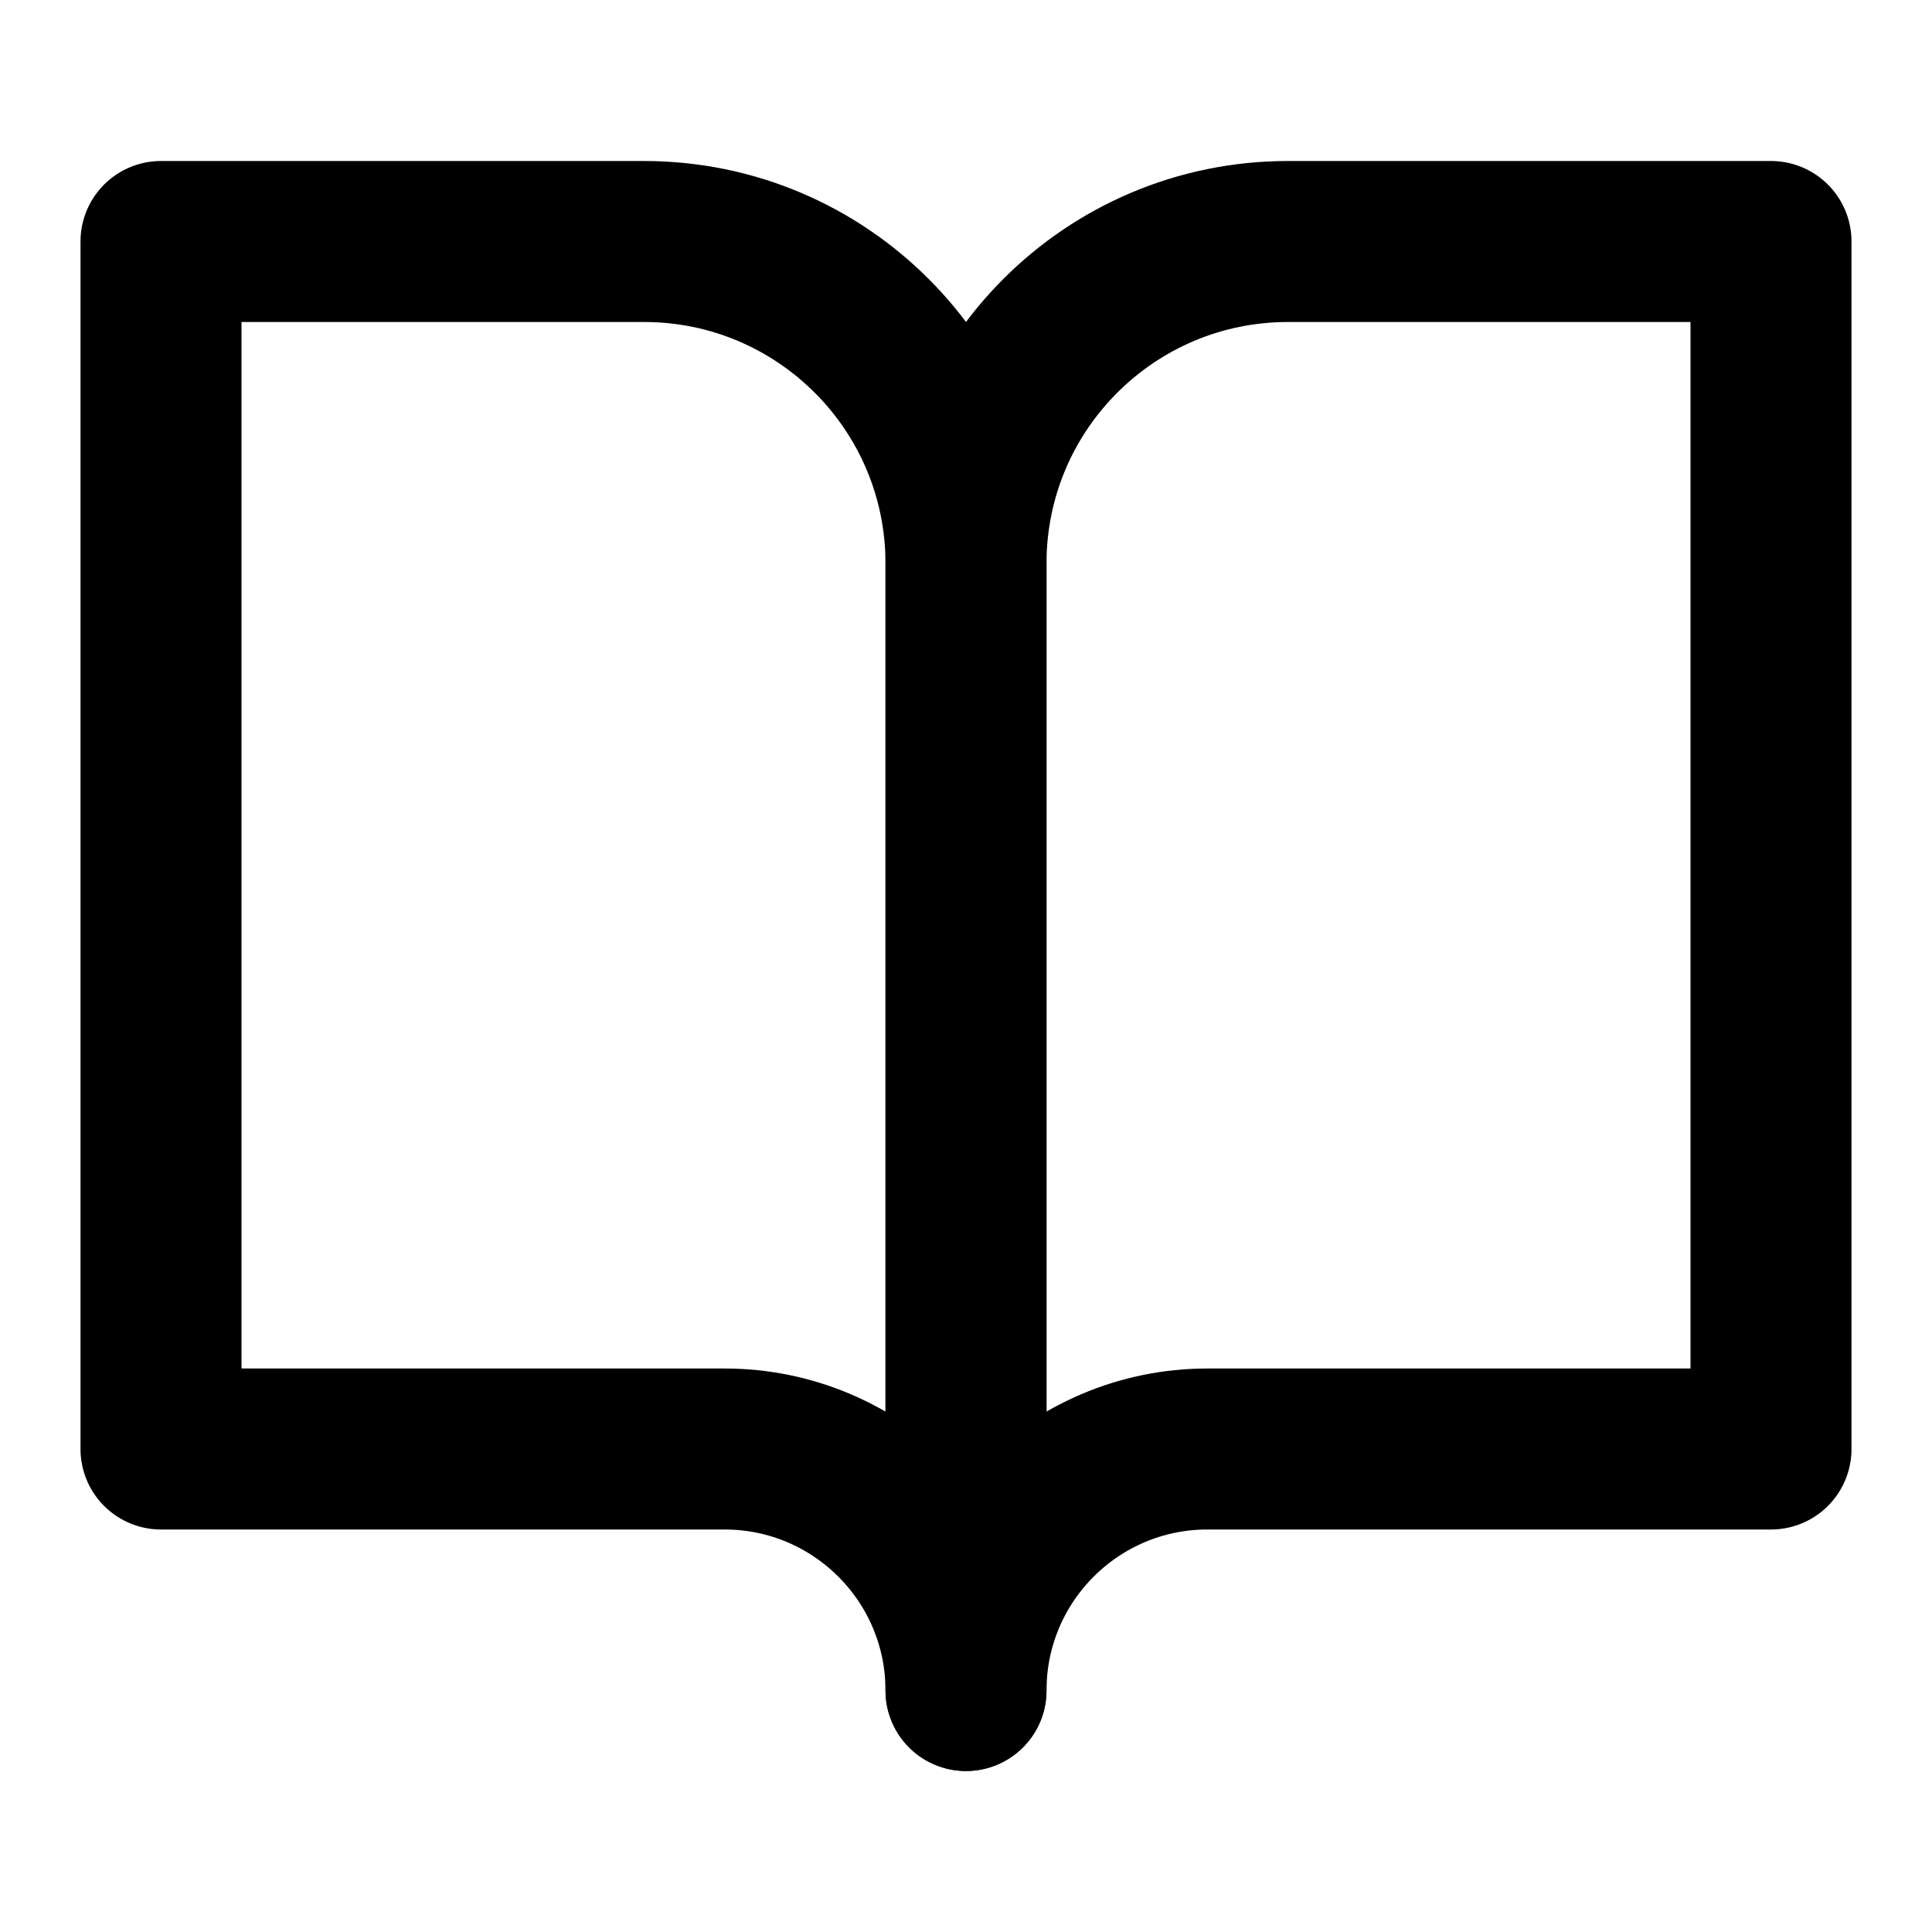
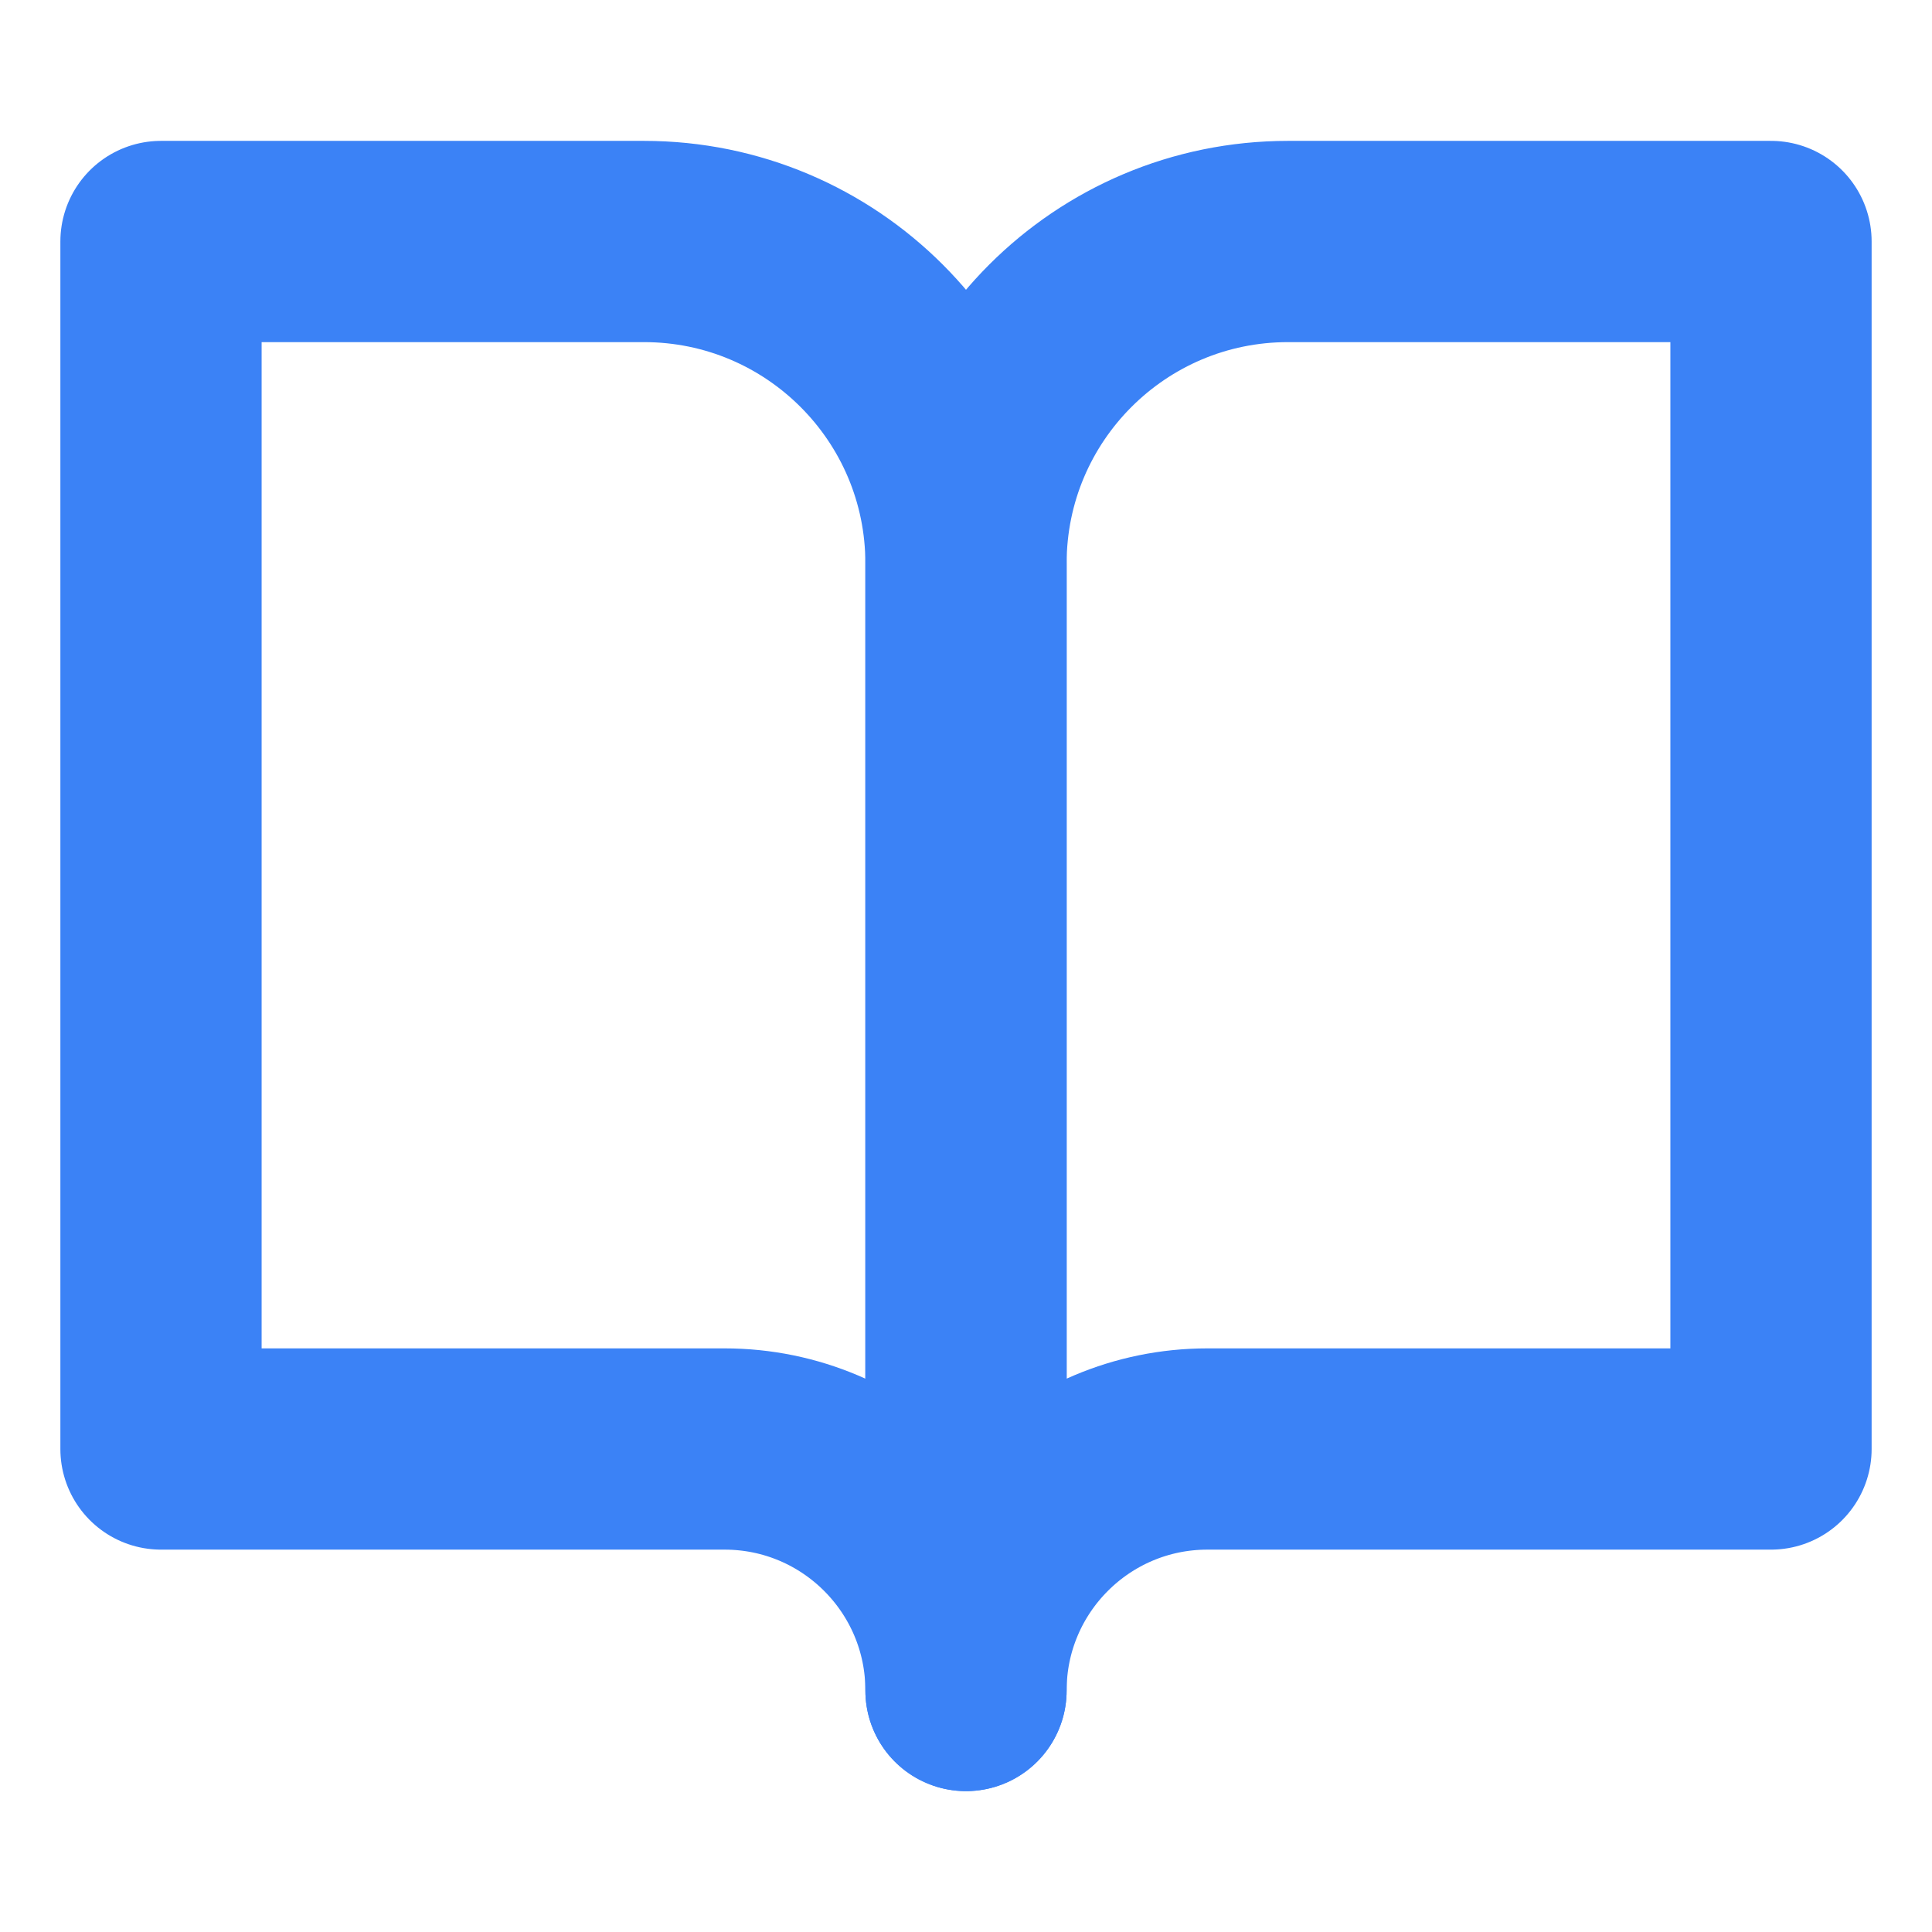
- <svg xmlns="http://www.w3.org/2000/svg" viewBox="0 0 24 24" fill="none" stroke="currentColor" stroke-width="2" stroke-linecap="round" stroke-linejoin="round" class="lucide lucide-book-open">
+ <svg xmlns="http://www.w3.org/2000/svg" viewBox="0 0 24 24" fill="none" stroke="#3b82f6" stroke-width="2.5" stroke-linecap="round" stroke-linejoin="round">
  <path d="M2 3h6a4 4 0 0 1 4 4v14a3 3 0 0 0-3-3H2z" />
  <path d="M22 3h-6a4 4 0 0 0-4 4v14a3 3 0 0 1 3-3h7z" />
</svg>
